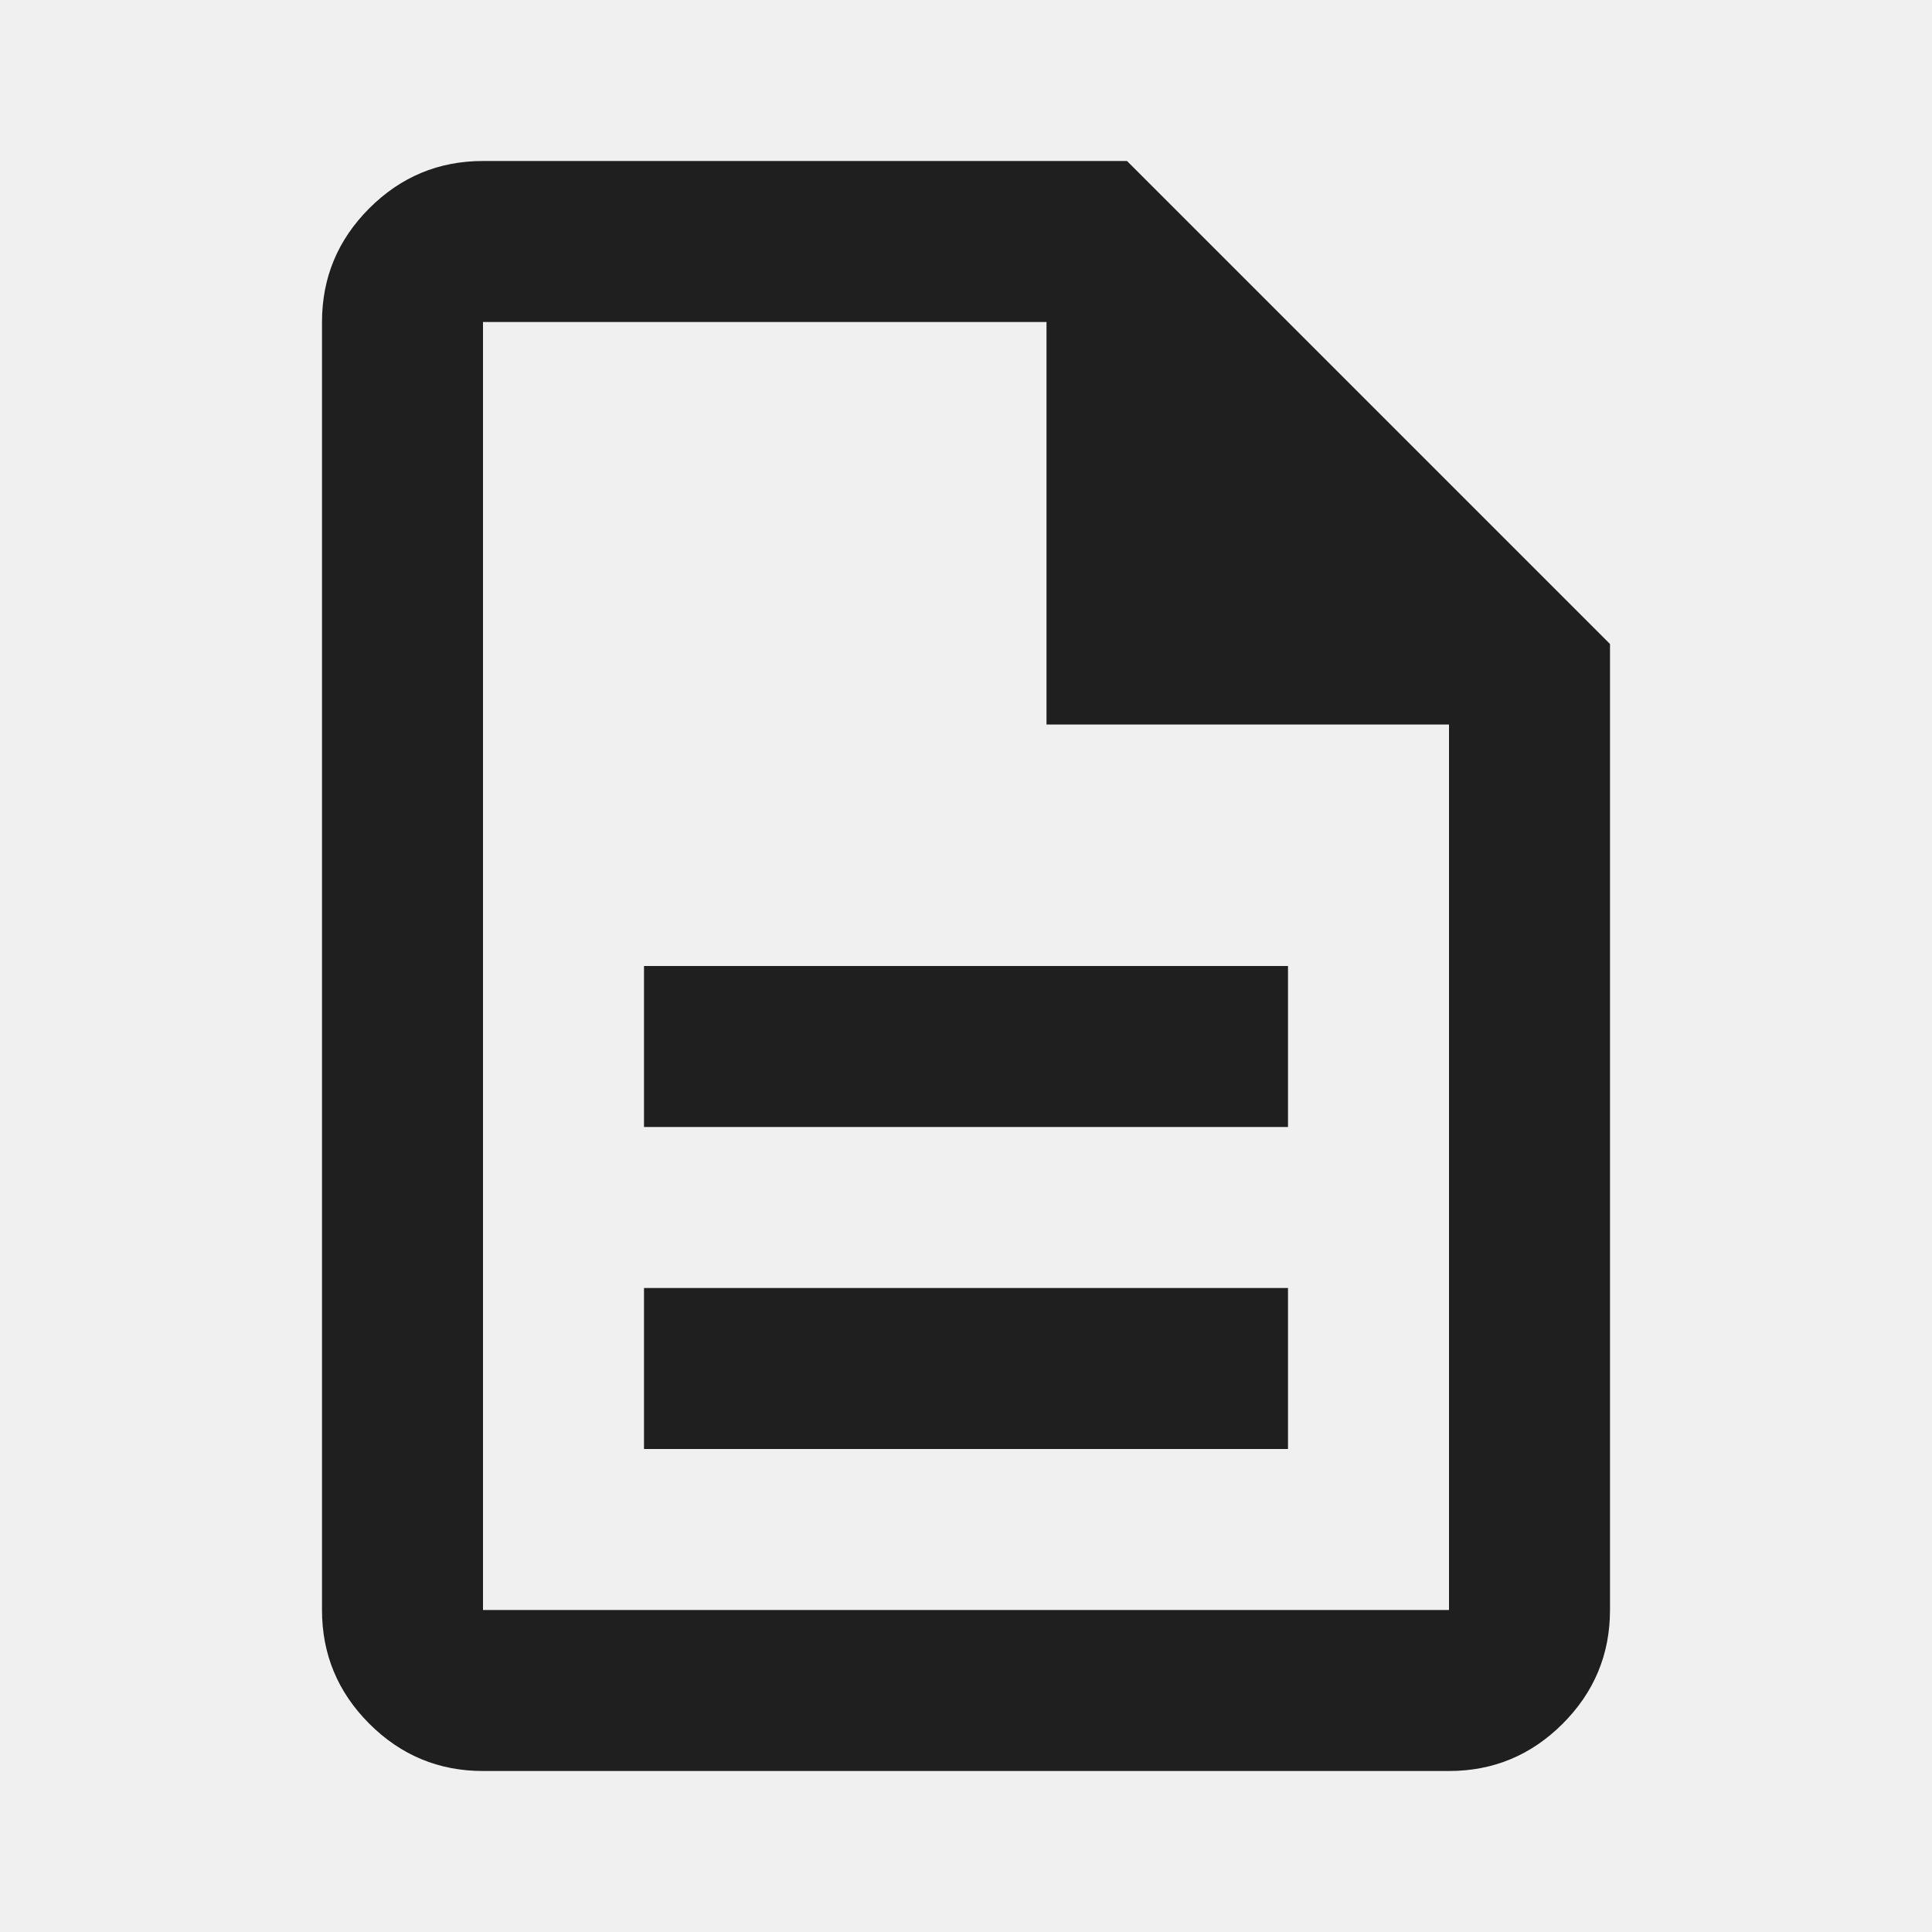
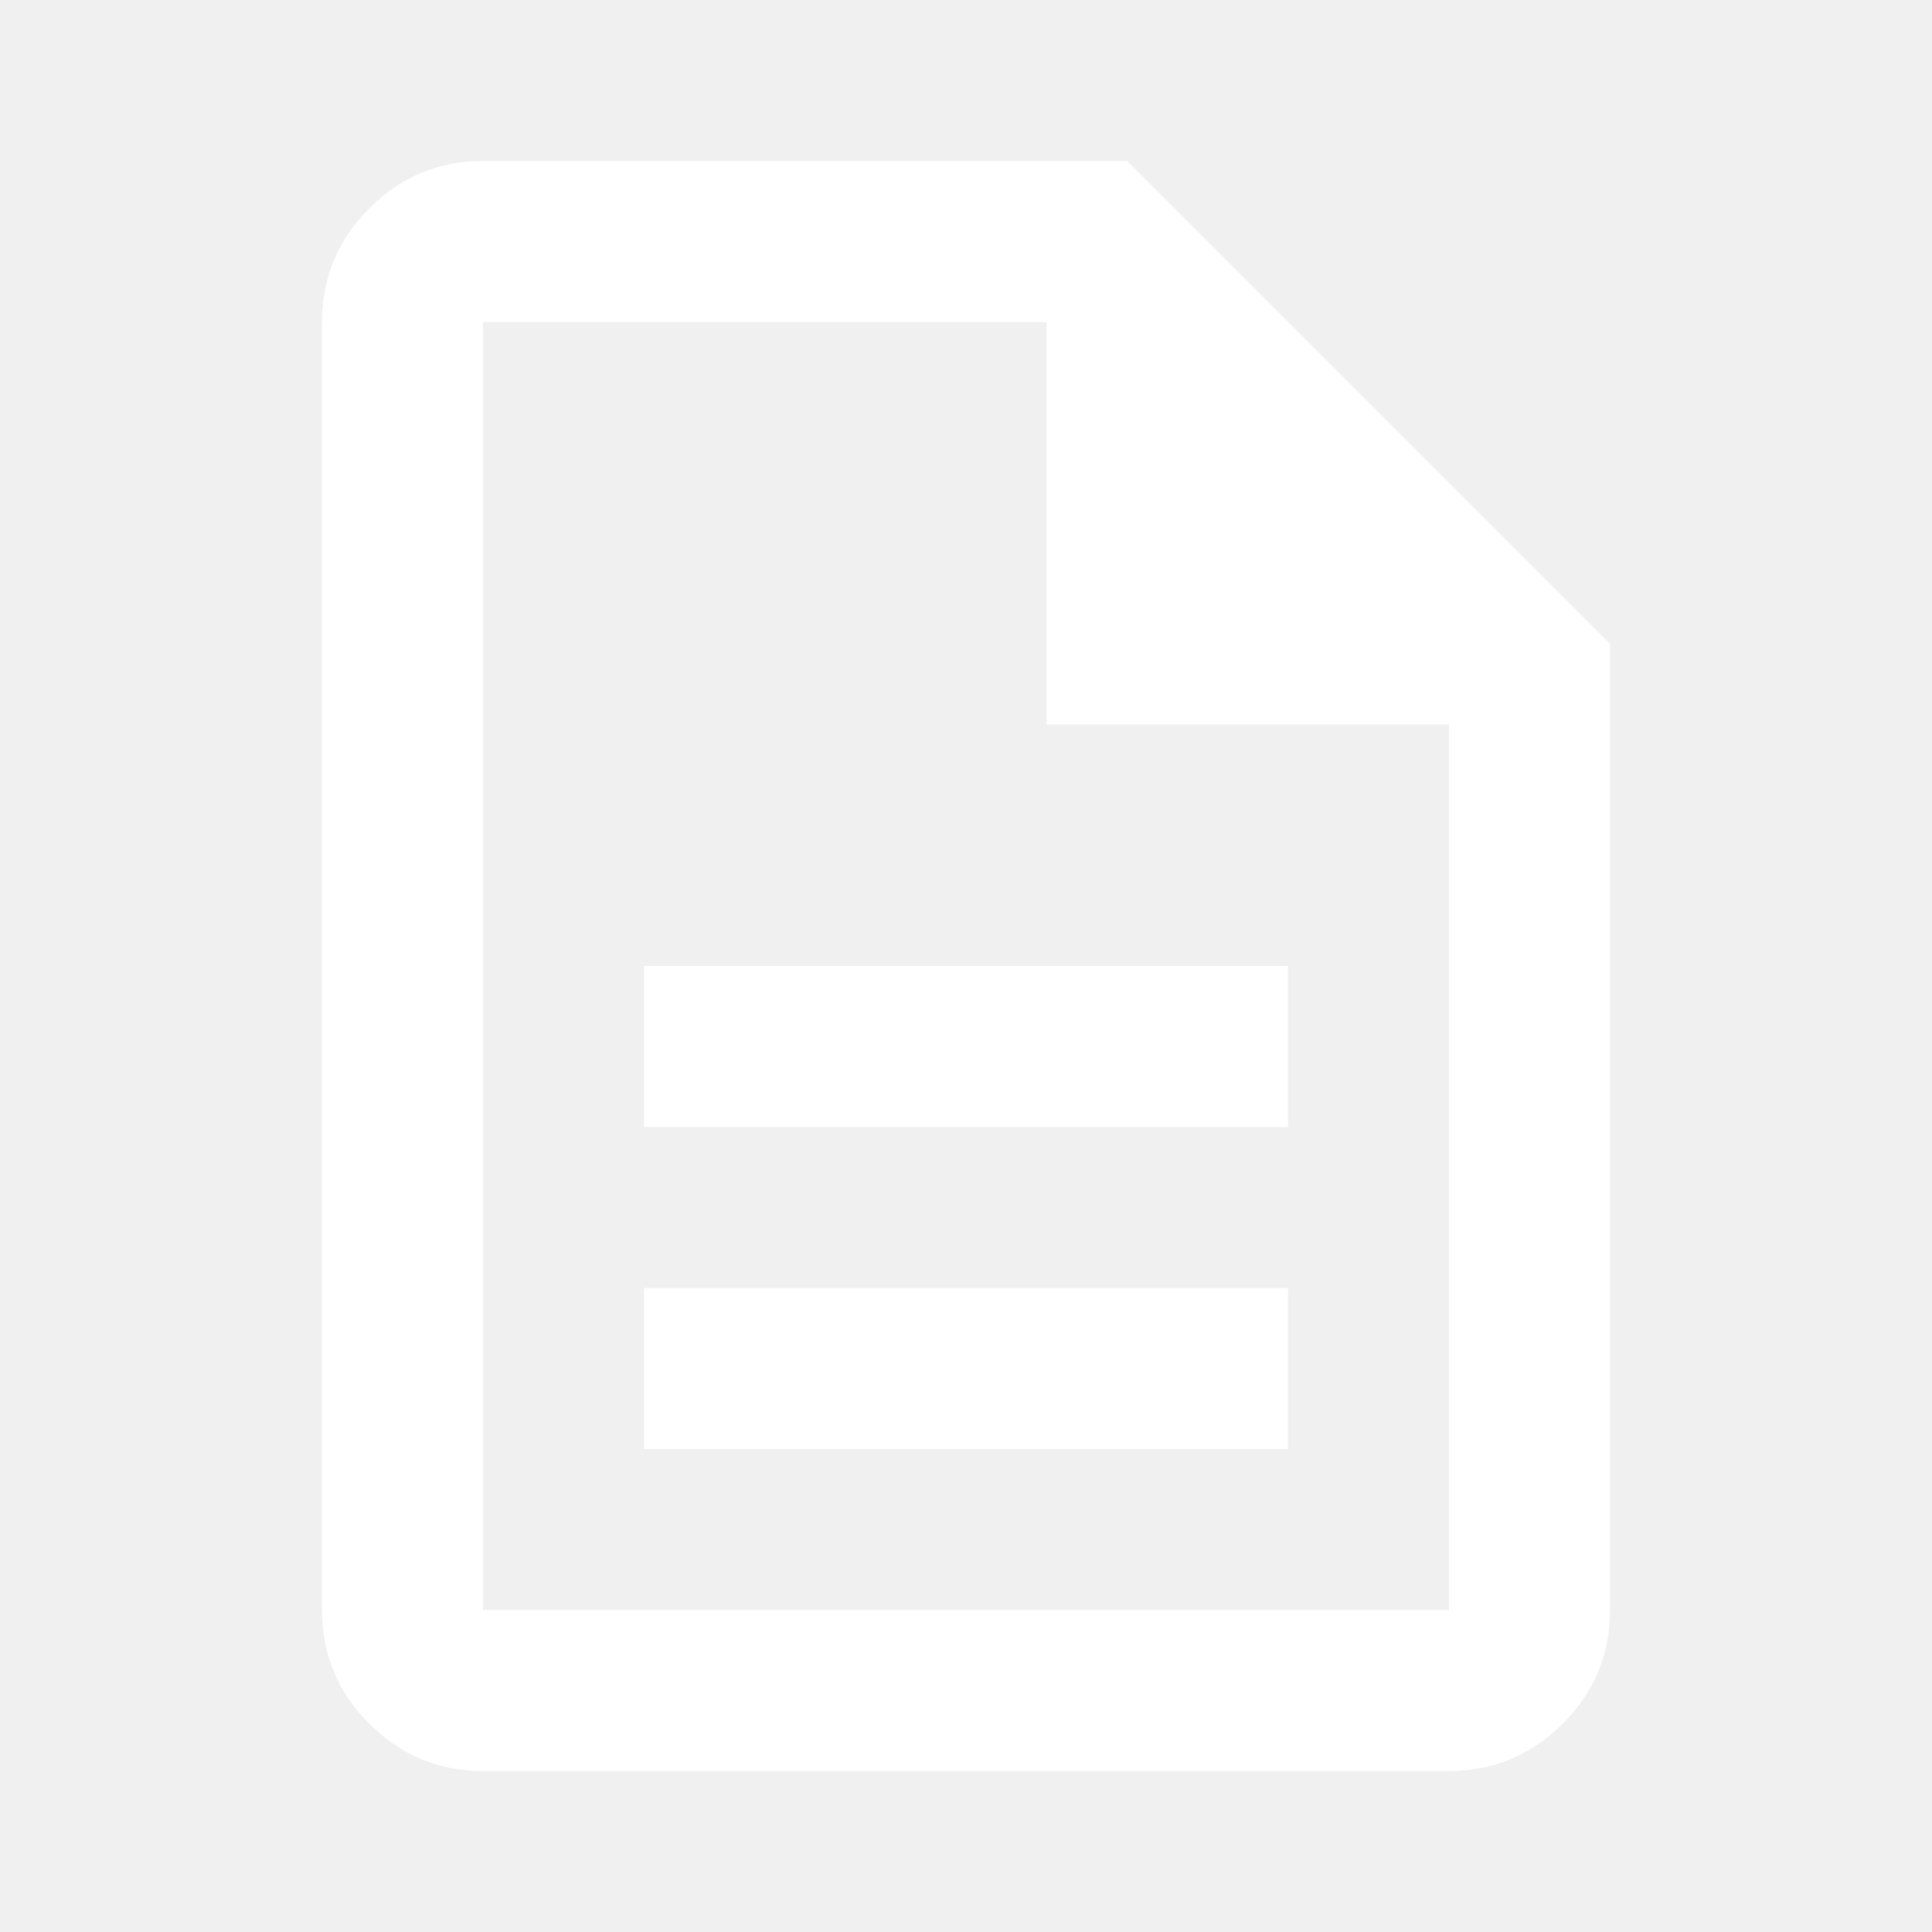
- <svg xmlns="http://www.w3.org/2000/svg" height="24px" viewBox="0 -960 960 960" width="24px" fill="#1f1f1f">
+ <svg xmlns="http://www.w3.org/2000/svg" height="24px" viewBox="0 -960 960 960" width="24px" fill="#FFFFFF">
  <path d="M320-240h320v-80H320v80Zm0-160h320v-80H320v80ZM240-80q-33 0-56.5-23.5T160-160v-640q0-33 23.5-56.5T240-880h320l240 240v480q0 33-23.5 56.5T720-80H240Zm280-520v-200H240v640h480v-440H520ZM240-800v200-200 640-640Z" />
</svg>
